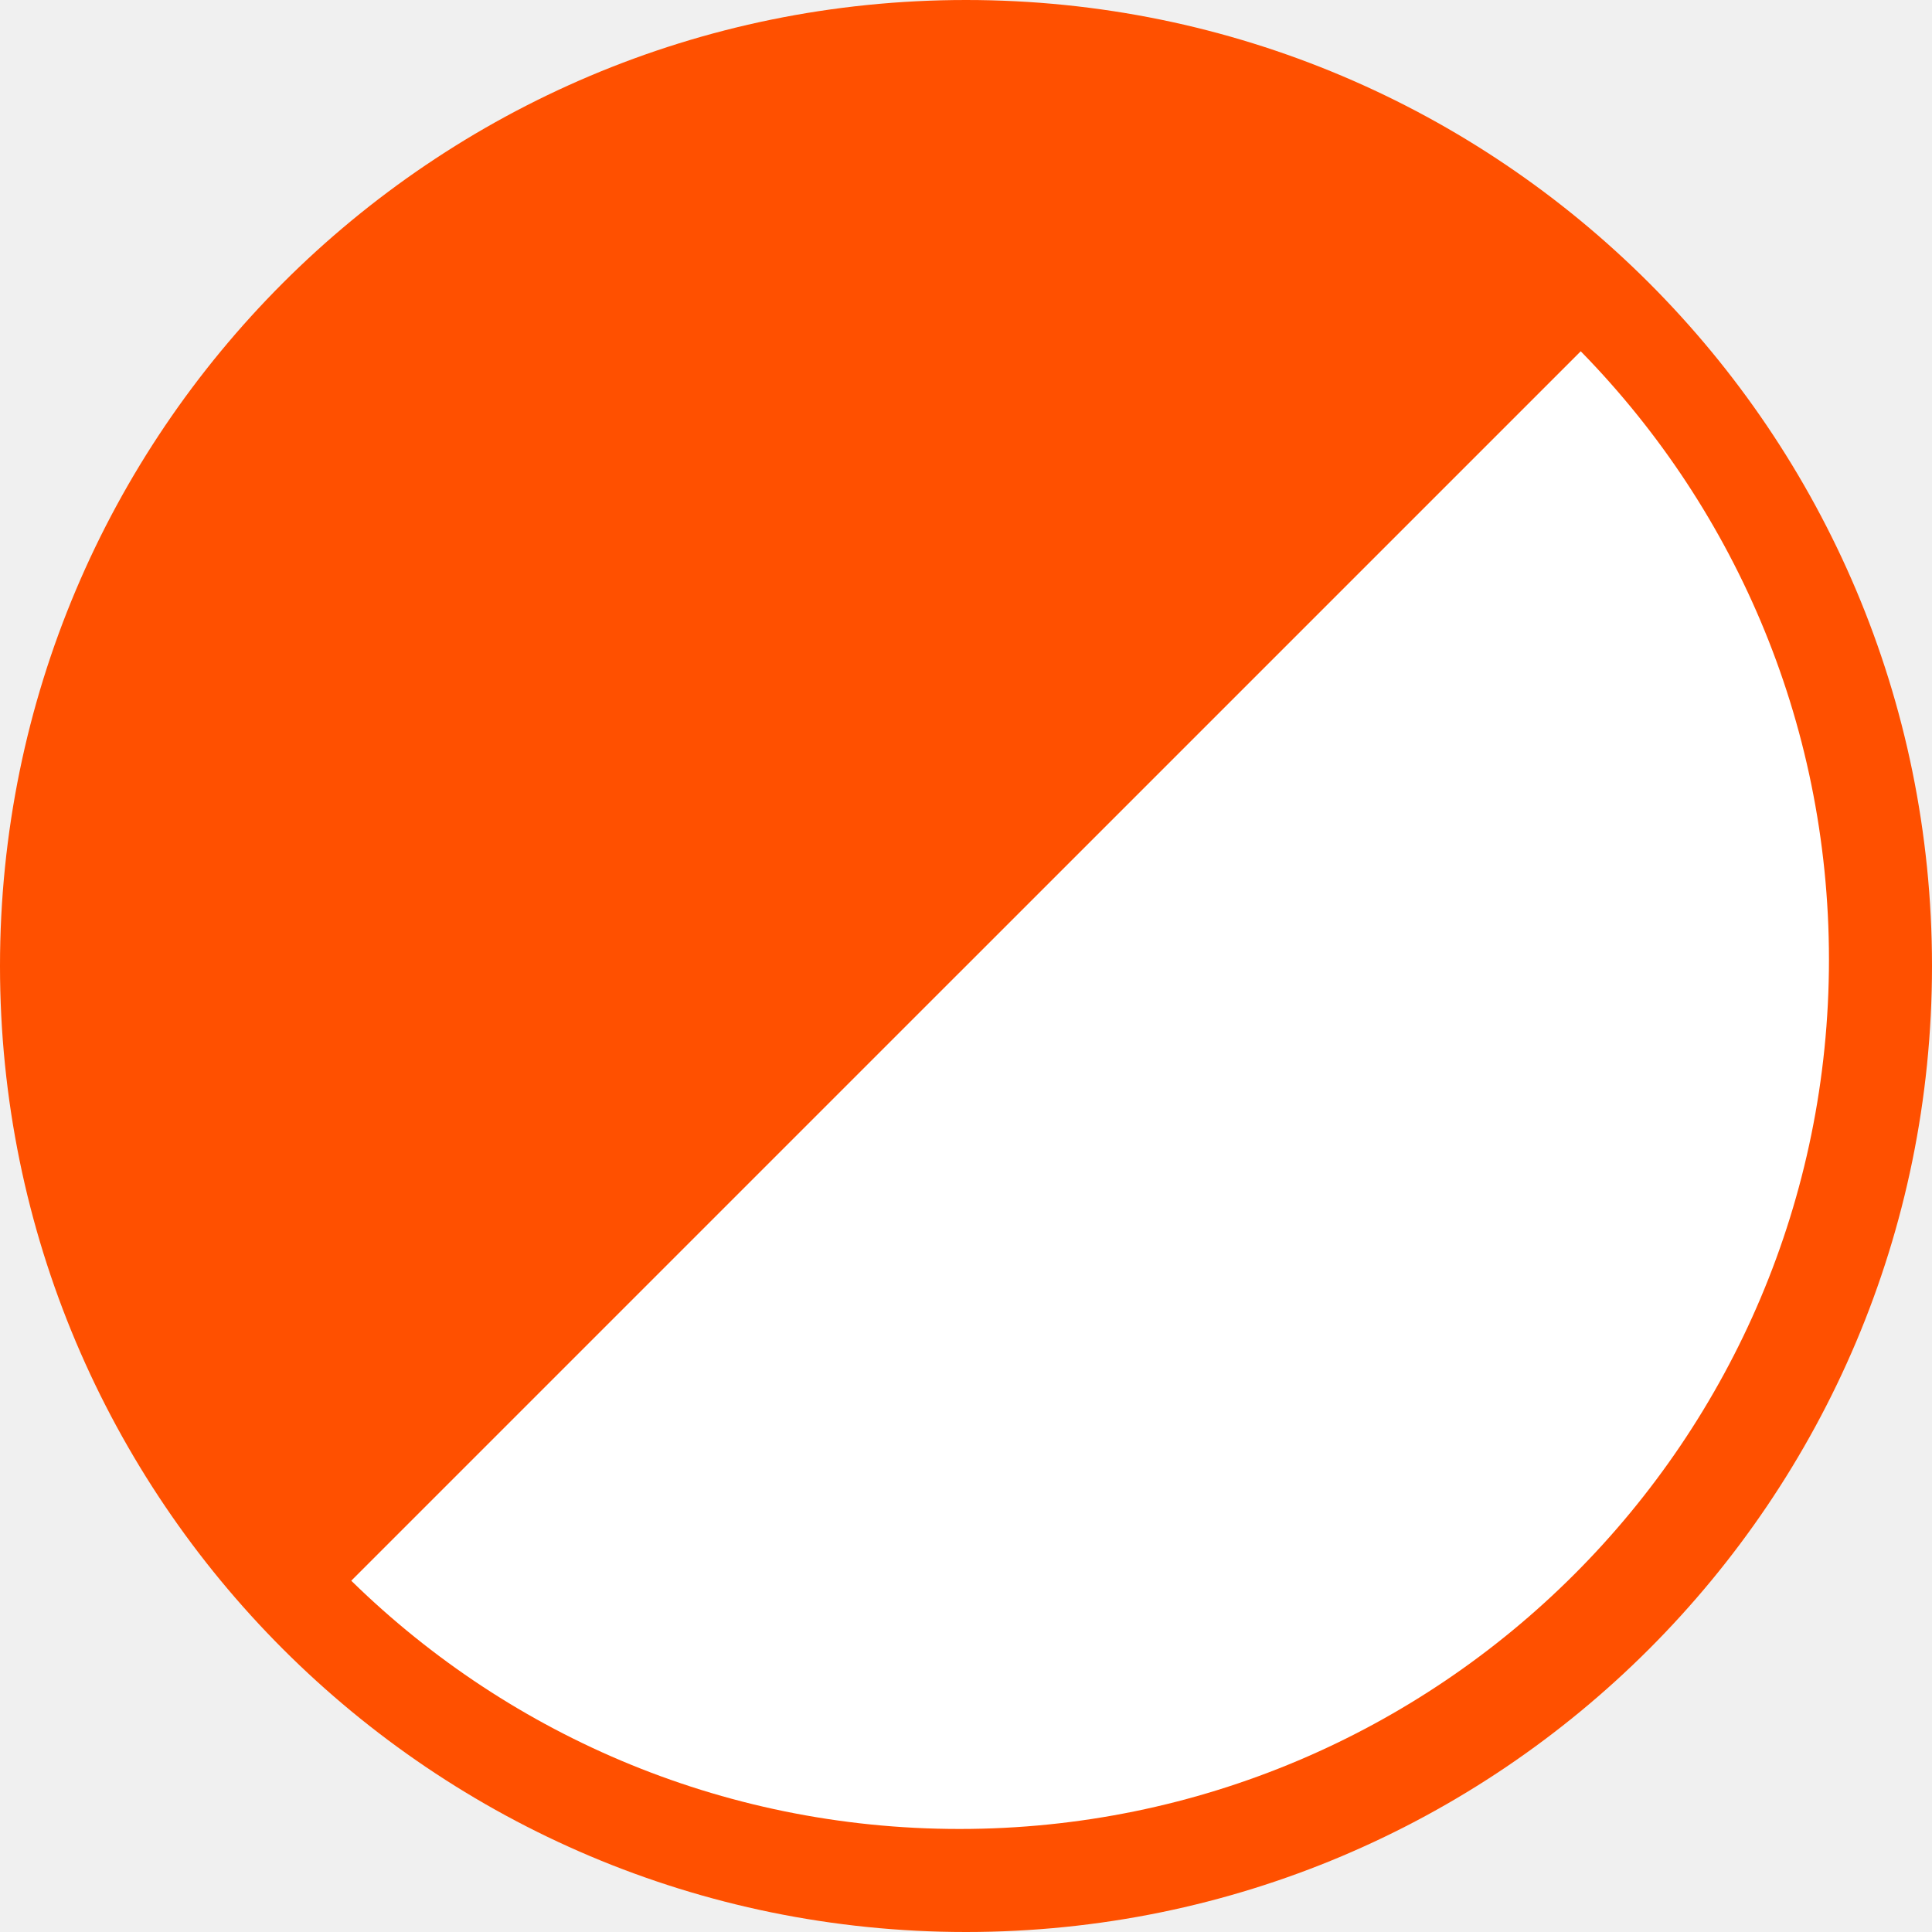
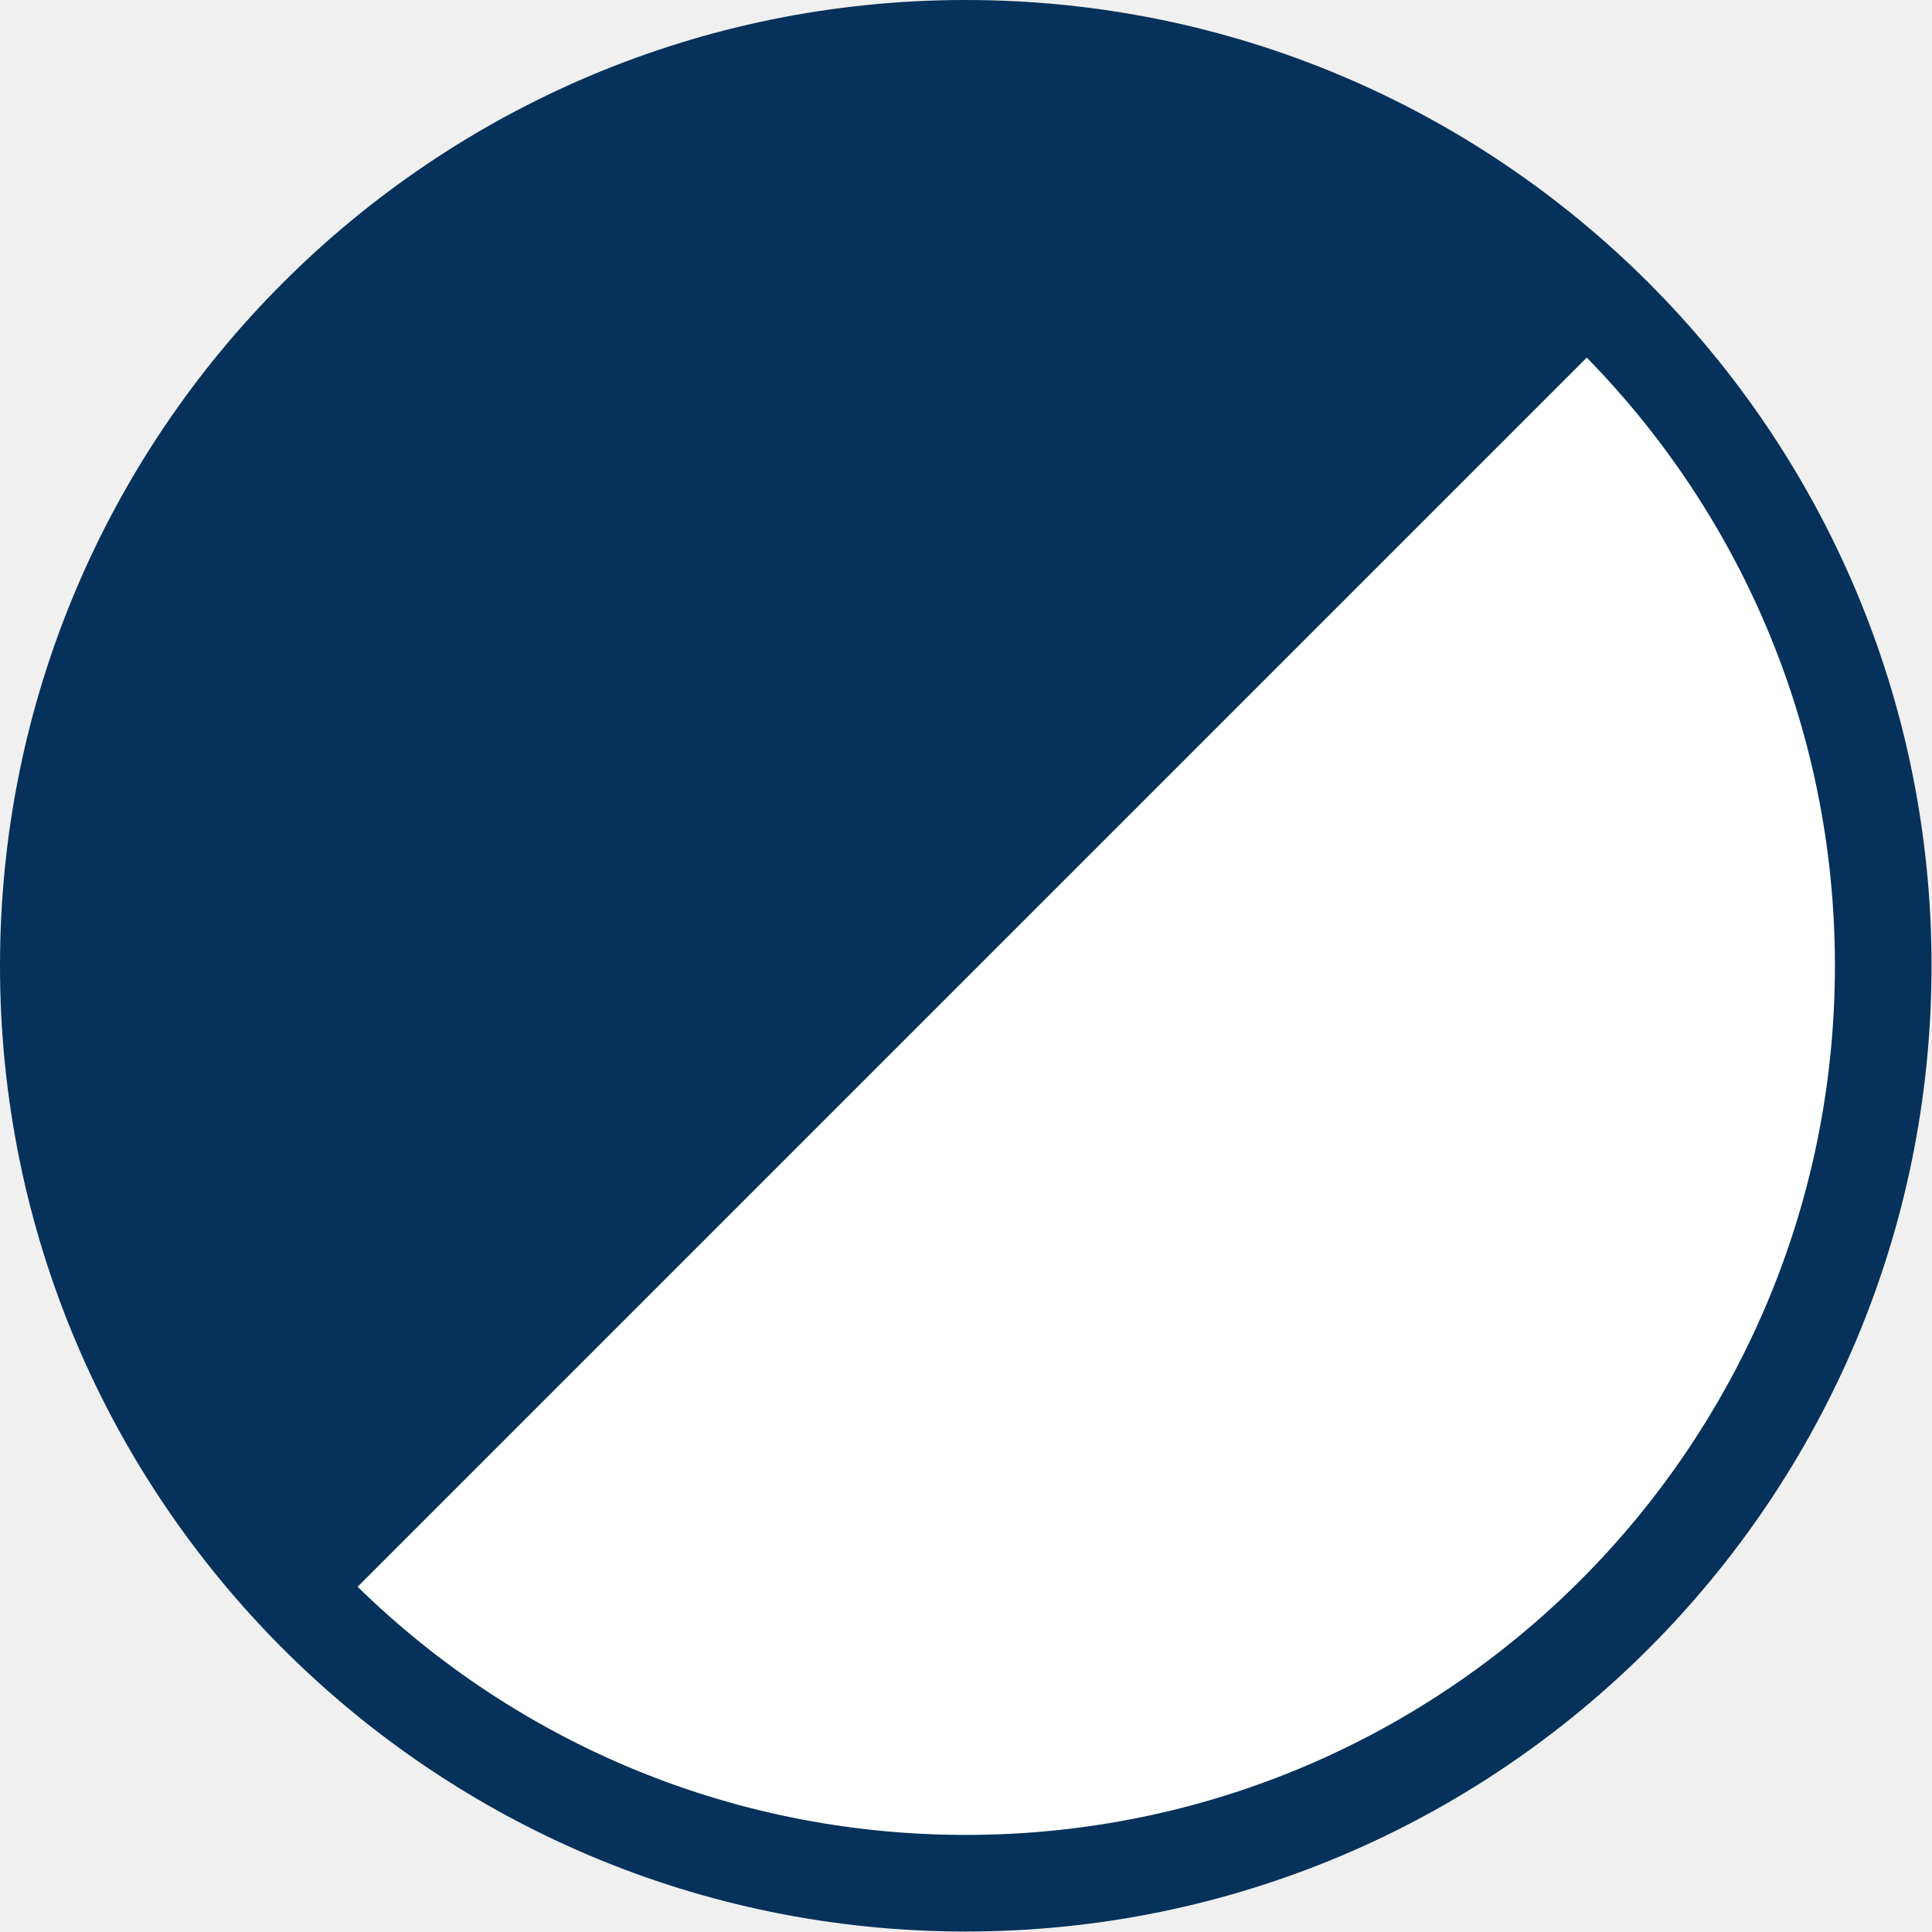
- <svg xmlns="http://www.w3.org/2000/svg" width="150" height="150" viewBox="0 0 150 150" fill="none">
-   <circle cx="75" cy="75" r="75" transform="rotate(-180 75 75)" fill="#FF5000" />
-   <mask id="mask0_1_53" style="mask-type:alpha" maskUnits="userSpaceOnUse" x="7" y="7" width="135" height="135">
-     <circle cx="74.5" cy="74.5" r="67.5" transform="rotate(-180 74.5 74.5)" fill="#0068B1" />
-   </mask>
-   <g mask="url(#mask0_1_53)">
-     <rect x="75.644" y="183" width="76.823" height="150.41" transform="rotate(-135 75.6441 183)" fill="white" />
+ <svg xmlns="http://www.w3.org/2000/svg" width="20" height="20" viewBox="0 0 20 20" fill="none">
+   <g clip-path="url(#clip0_27_48)">
+     <path d="M9.997 -5.72205e-06C4.476 -5.72205e-06 -5.72205e-06 4.476 -5.72205e-06 9.997C-5.72205e-06 15.519 4.476 19.995 9.997 19.995C15.519 19.995 19.995 15.519 19.995 9.997C19.995 4.476 15.519 -5.72205e-06 9.997 -5.72205e-06Z" fill="#05315A" />
+     <mask id="mask0_27_48" style="mask-type:alpha" maskUnits="userSpaceOnUse" x="0" y="0" width="19" height="19">
+       <path d="M9.998 1C5.028 1 1 5.028 1 9.997C1 14.967 5.028 18.995 9.998 18.995C14.967 18.995 18.995 14.967 18.995 9.997C18.995 5.028 14.967 1 9.998 1Z" fill="#0068B1" />
+     </mask>
+     <g mask="url(#mask0_27_48)">
+       <path d="M2.909 17.219L10.15 24.461L24.379 10.231L17.138 2.99L2.909 17.219Z" fill="white" />
+     </g>
  </g>
+   <defs>
+     <clipPath id="clip0_27_48">
+       <rect width="19.995" height="19.995" fill="white" />
+     </clipPath>
+   </defs>
</svg>
